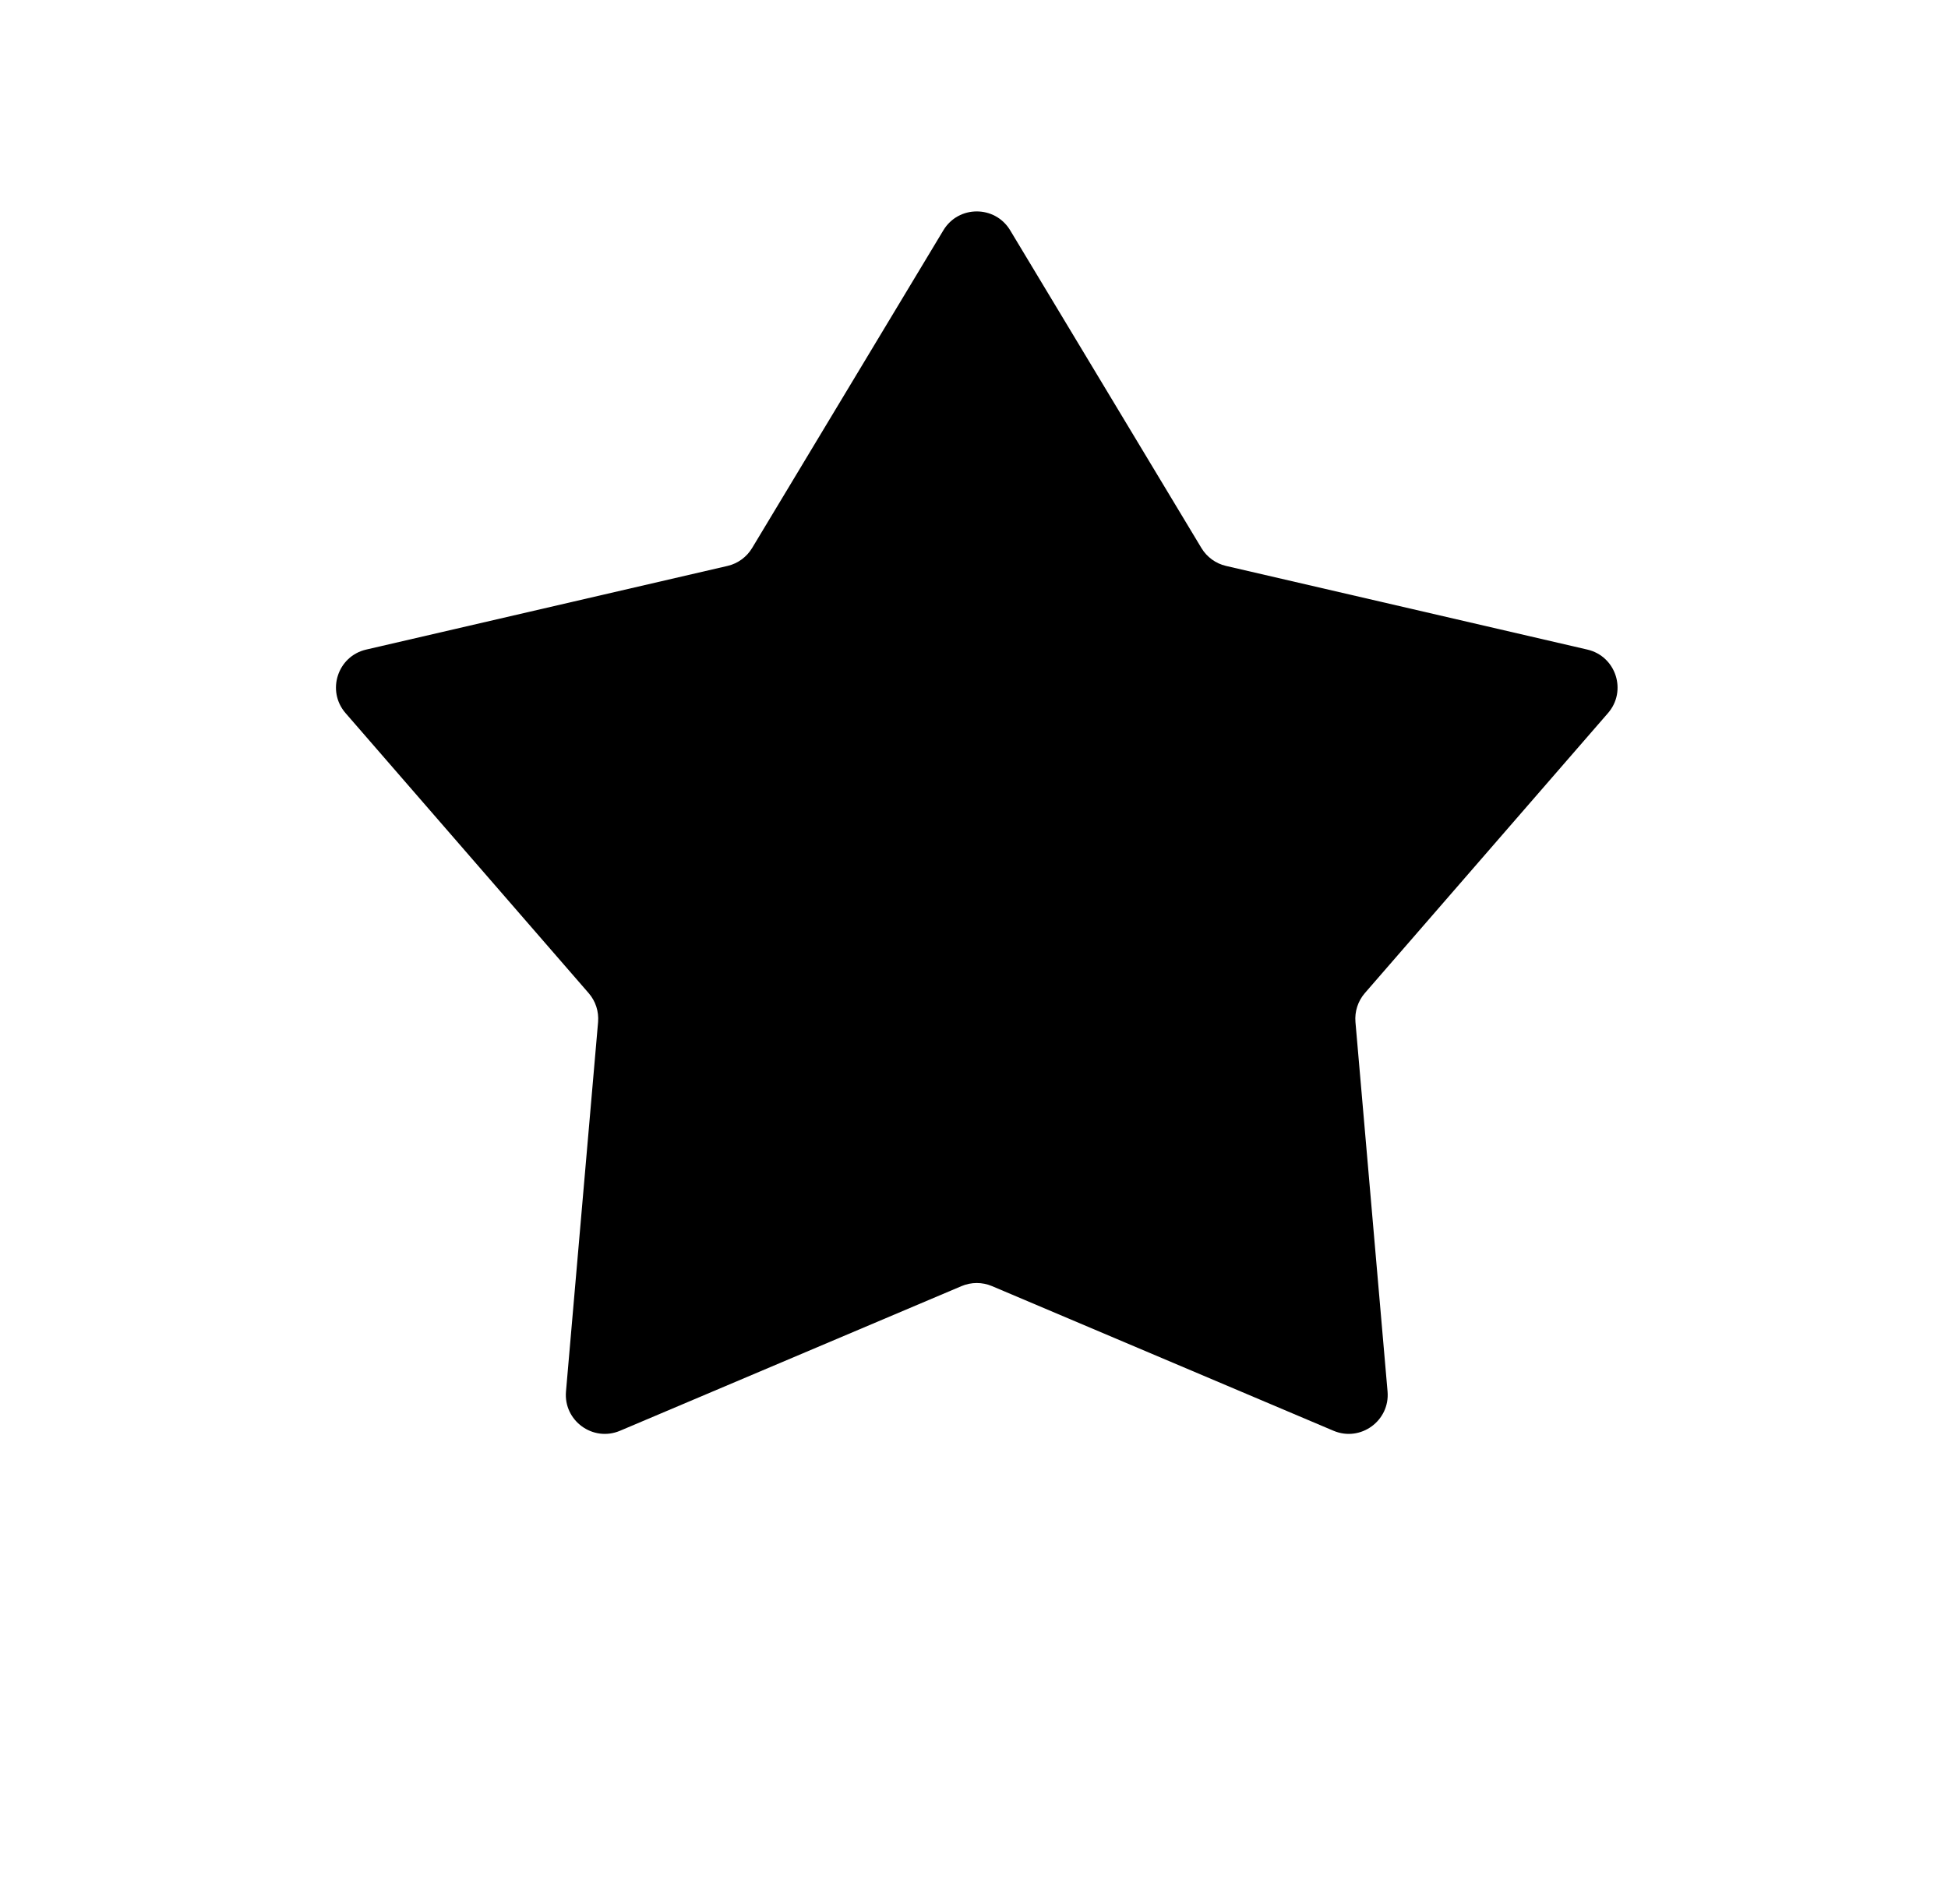
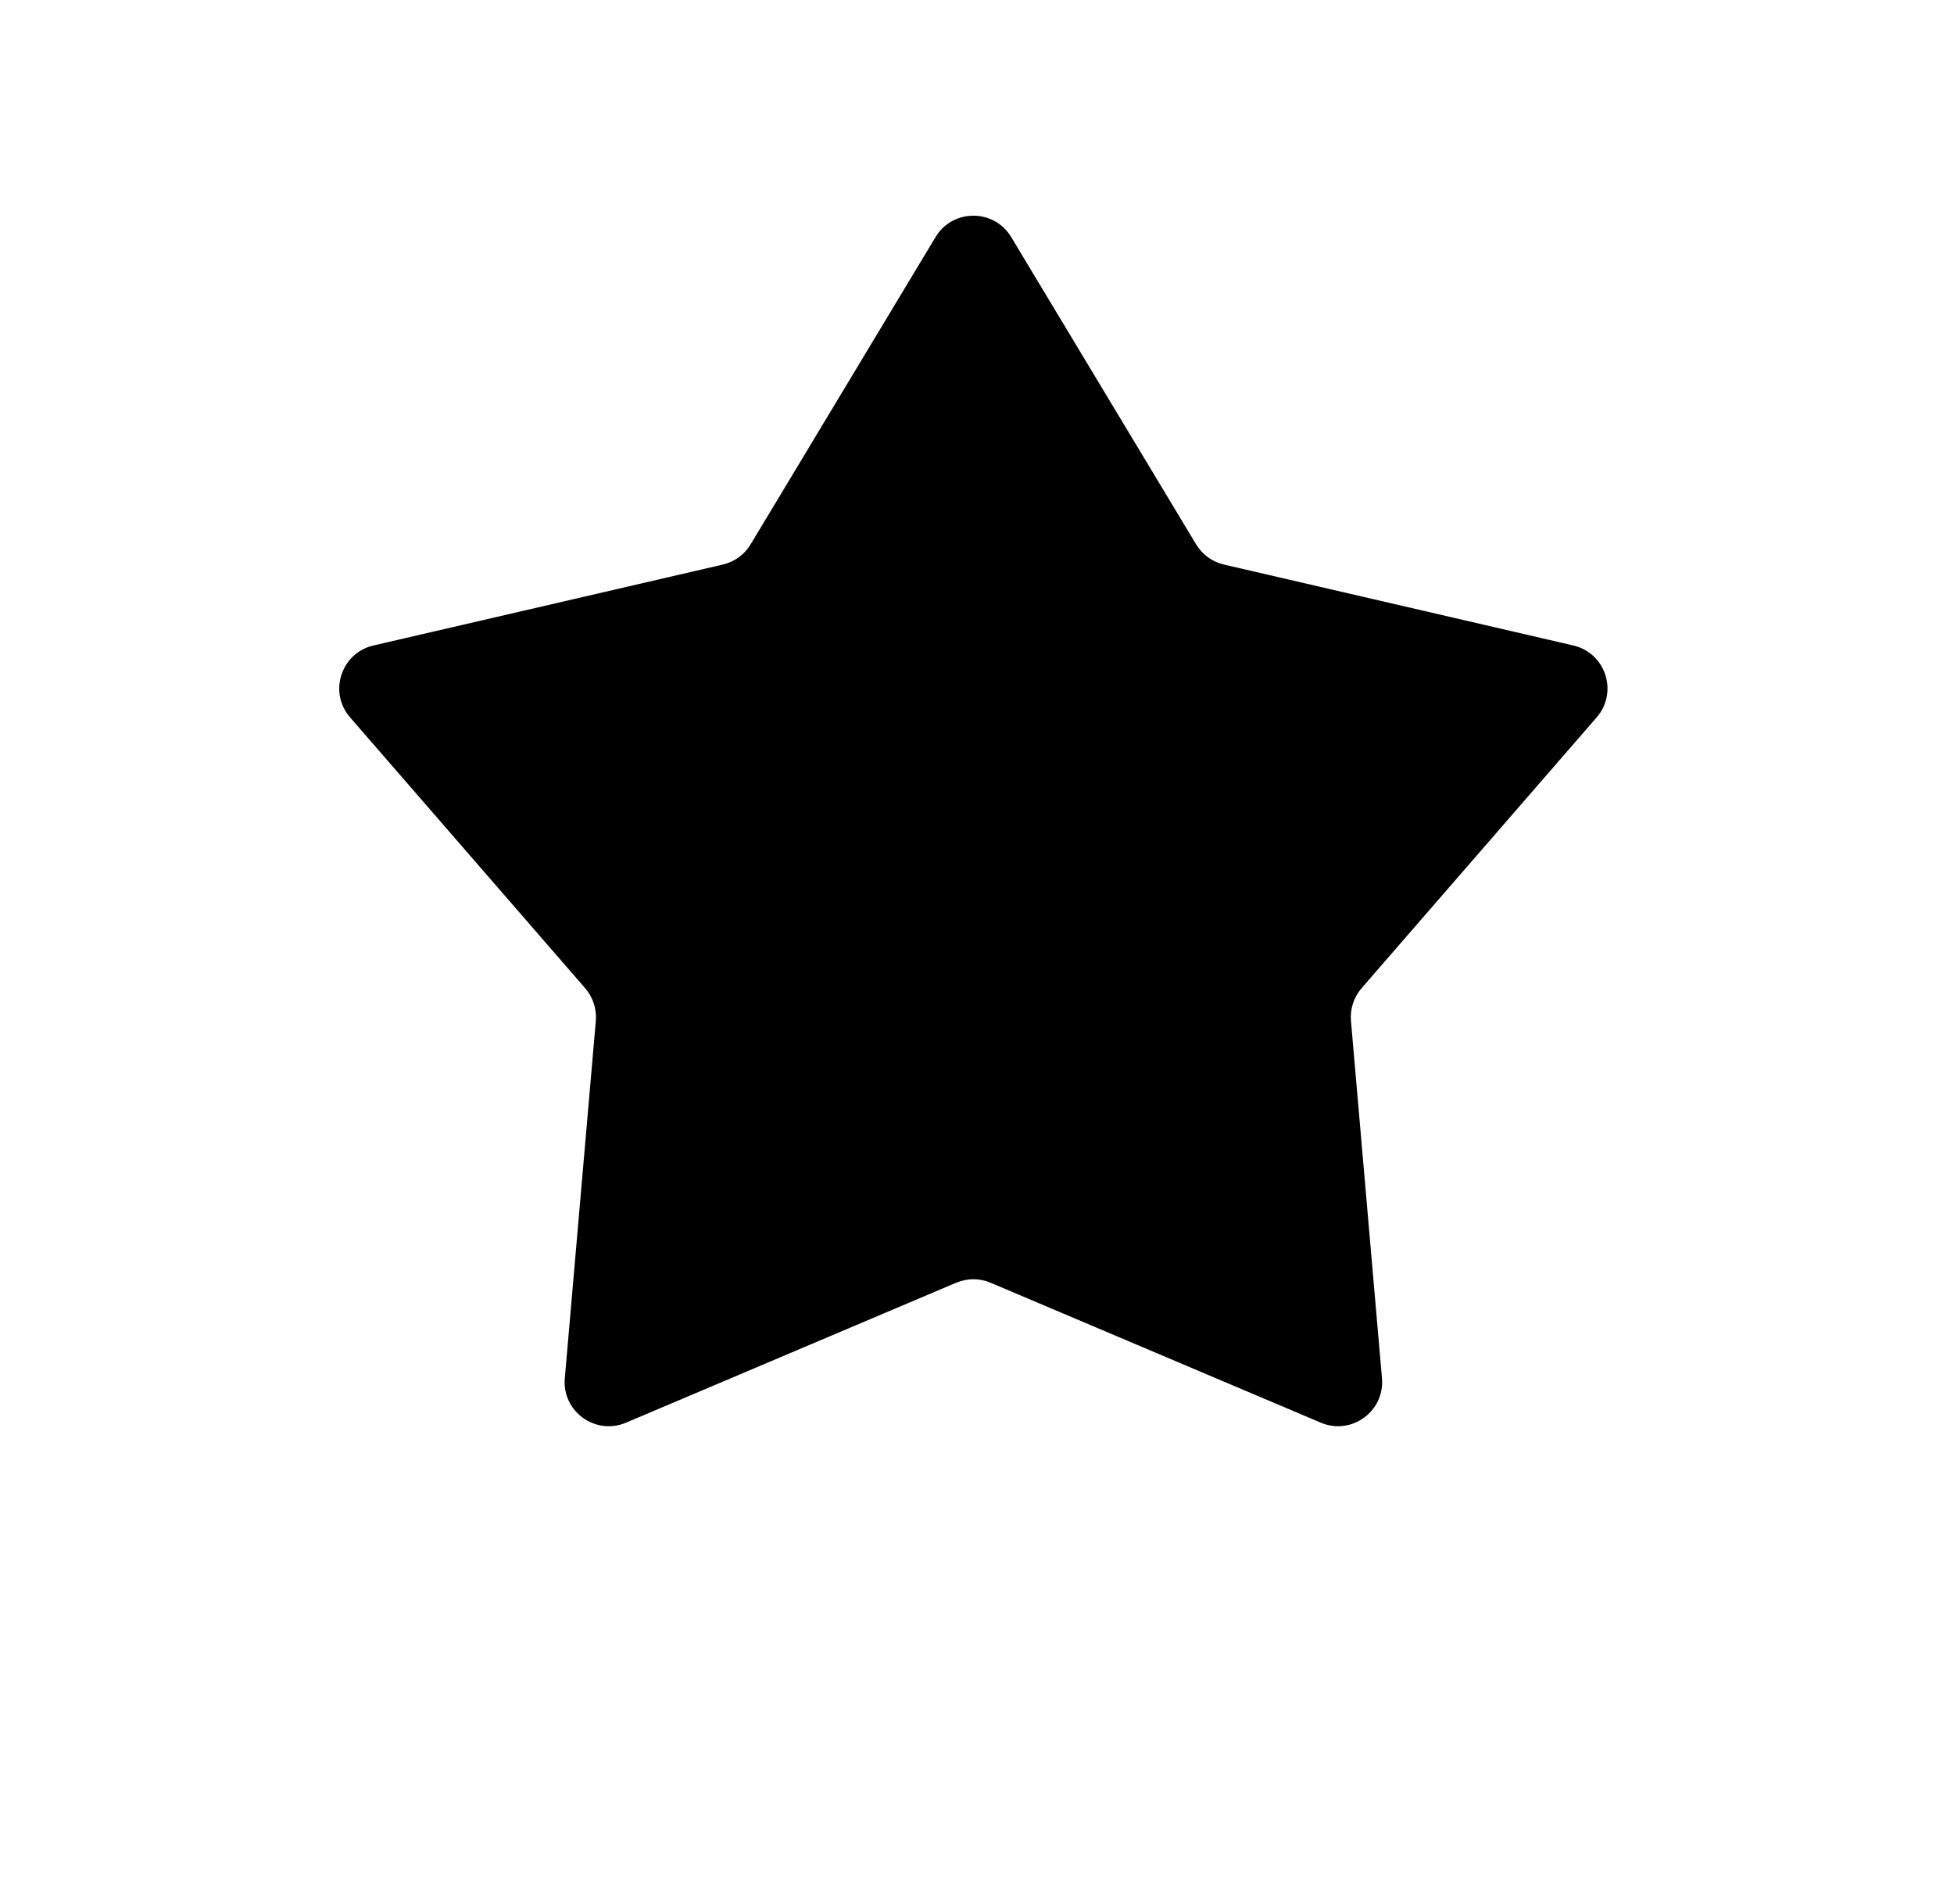
- <svg xmlns="http://www.w3.org/2000/svg" viewBox="0 0 44 43" fill="none">
-   <path d="M21.308 5.203C21.65 4.634 22.475 4.634 22.817 5.203L27.137 12.381C27.26 12.585 27.46 12.731 27.692 12.785L35.854 14.675C36.501 14.825 36.755 15.609 36.32 16.11L30.828 22.436C30.672 22.616 30.596 22.852 30.616 23.09L31.341 31.436C31.398 32.097 30.731 32.582 30.12 32.323L22.406 29.055C22.186 28.962 21.939 28.962 21.719 29.055L14.005 32.323C13.394 32.582 12.727 32.097 12.784 31.436L13.509 23.09C13.529 22.852 13.453 22.616 13.296 22.436L7.805 16.11C7.37 15.609 7.624 14.825 8.271 14.675L16.433 12.785C16.665 12.731 16.865 12.585 16.988 12.381L21.308 5.203Z" fill="currentColor" />
+ <svg viewBox="0 0 39 38" fill="none">
+   <path d="M18.673 4.731C19.015 4.163 19.84 4.163 20.182 4.731L23.873 10.864C23.996 11.069 24.196 11.214 24.429 11.268L31.402 12.883C32.048 13.033 32.303 13.817 31.868 14.318L27.176 19.723C27.02 19.904 26.943 20.139 26.964 20.377L27.583 27.508C27.64 28.169 26.973 28.654 26.362 28.395L19.771 25.602C19.552 25.509 19.304 25.509 19.084 25.602L12.494 28.395C11.882 28.654 11.215 28.169 11.273 27.508L11.892 20.377C11.912 20.139 11.836 19.904 11.679 19.723L6.987 14.318C6.552 13.817 6.807 13.033 7.454 12.883L14.427 11.268C14.659 11.214 14.86 11.069 14.982 10.864L18.673 4.731Z" fill="currentColor" />
</svg>
